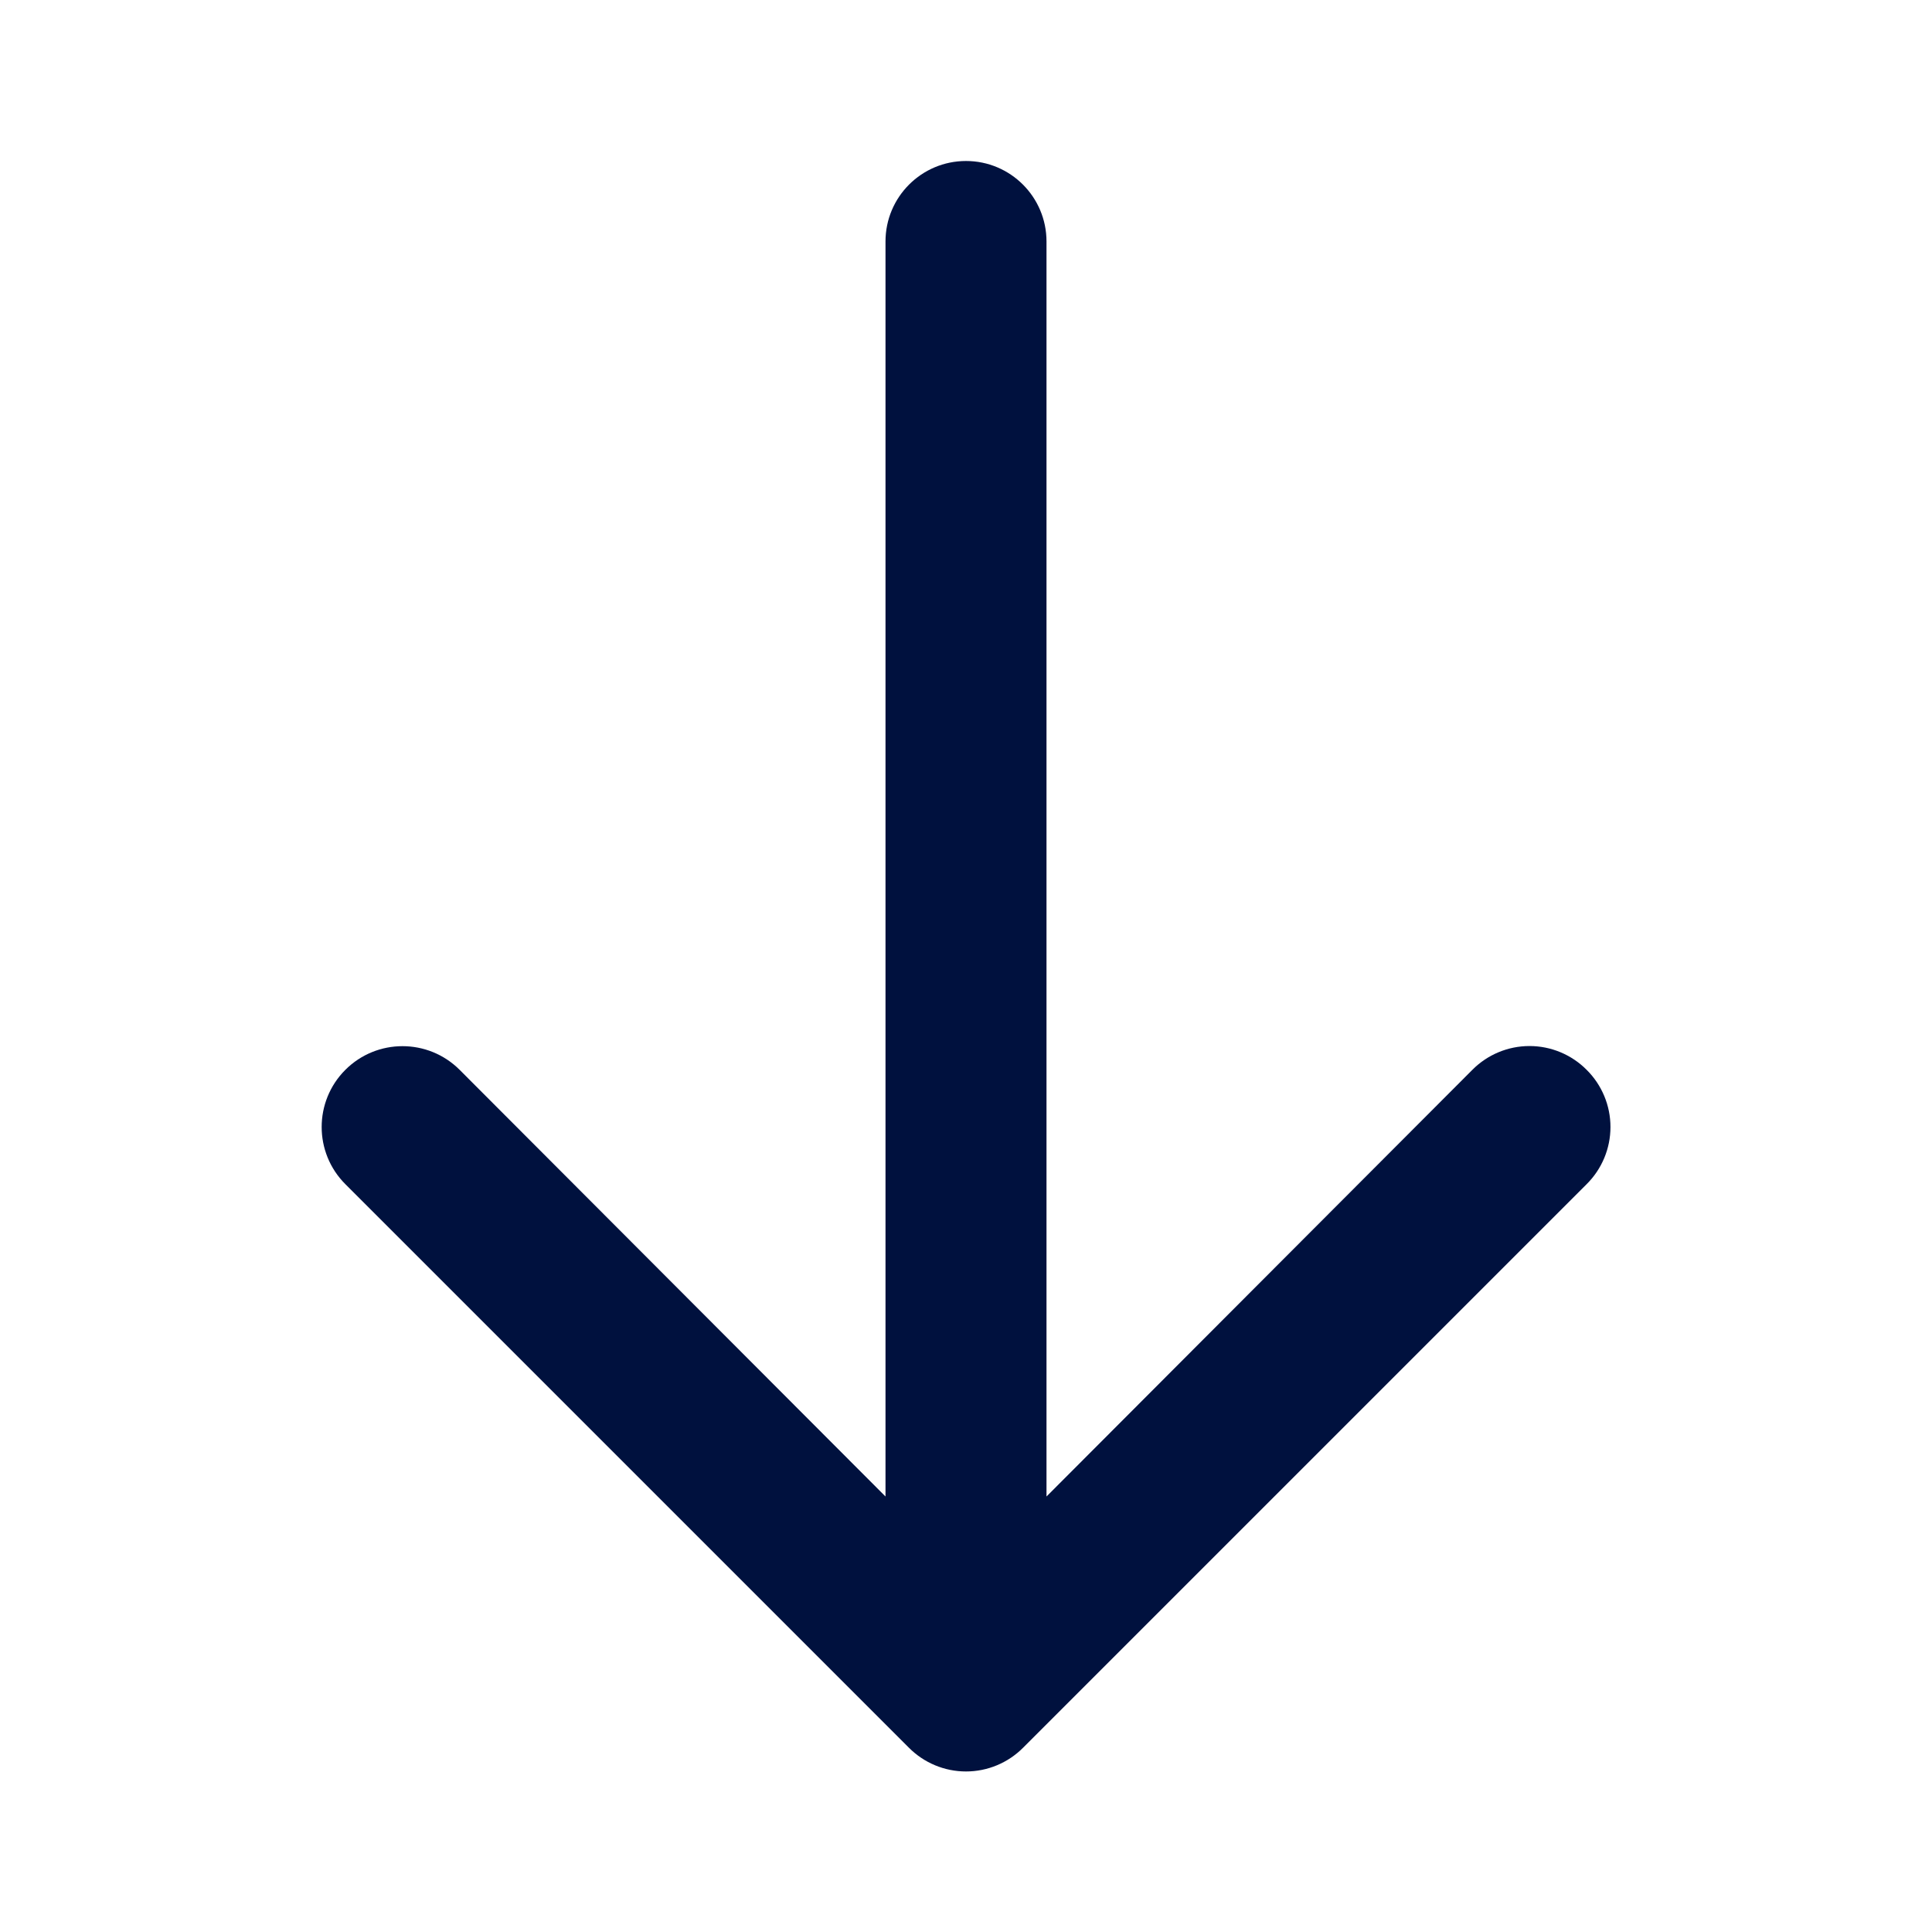
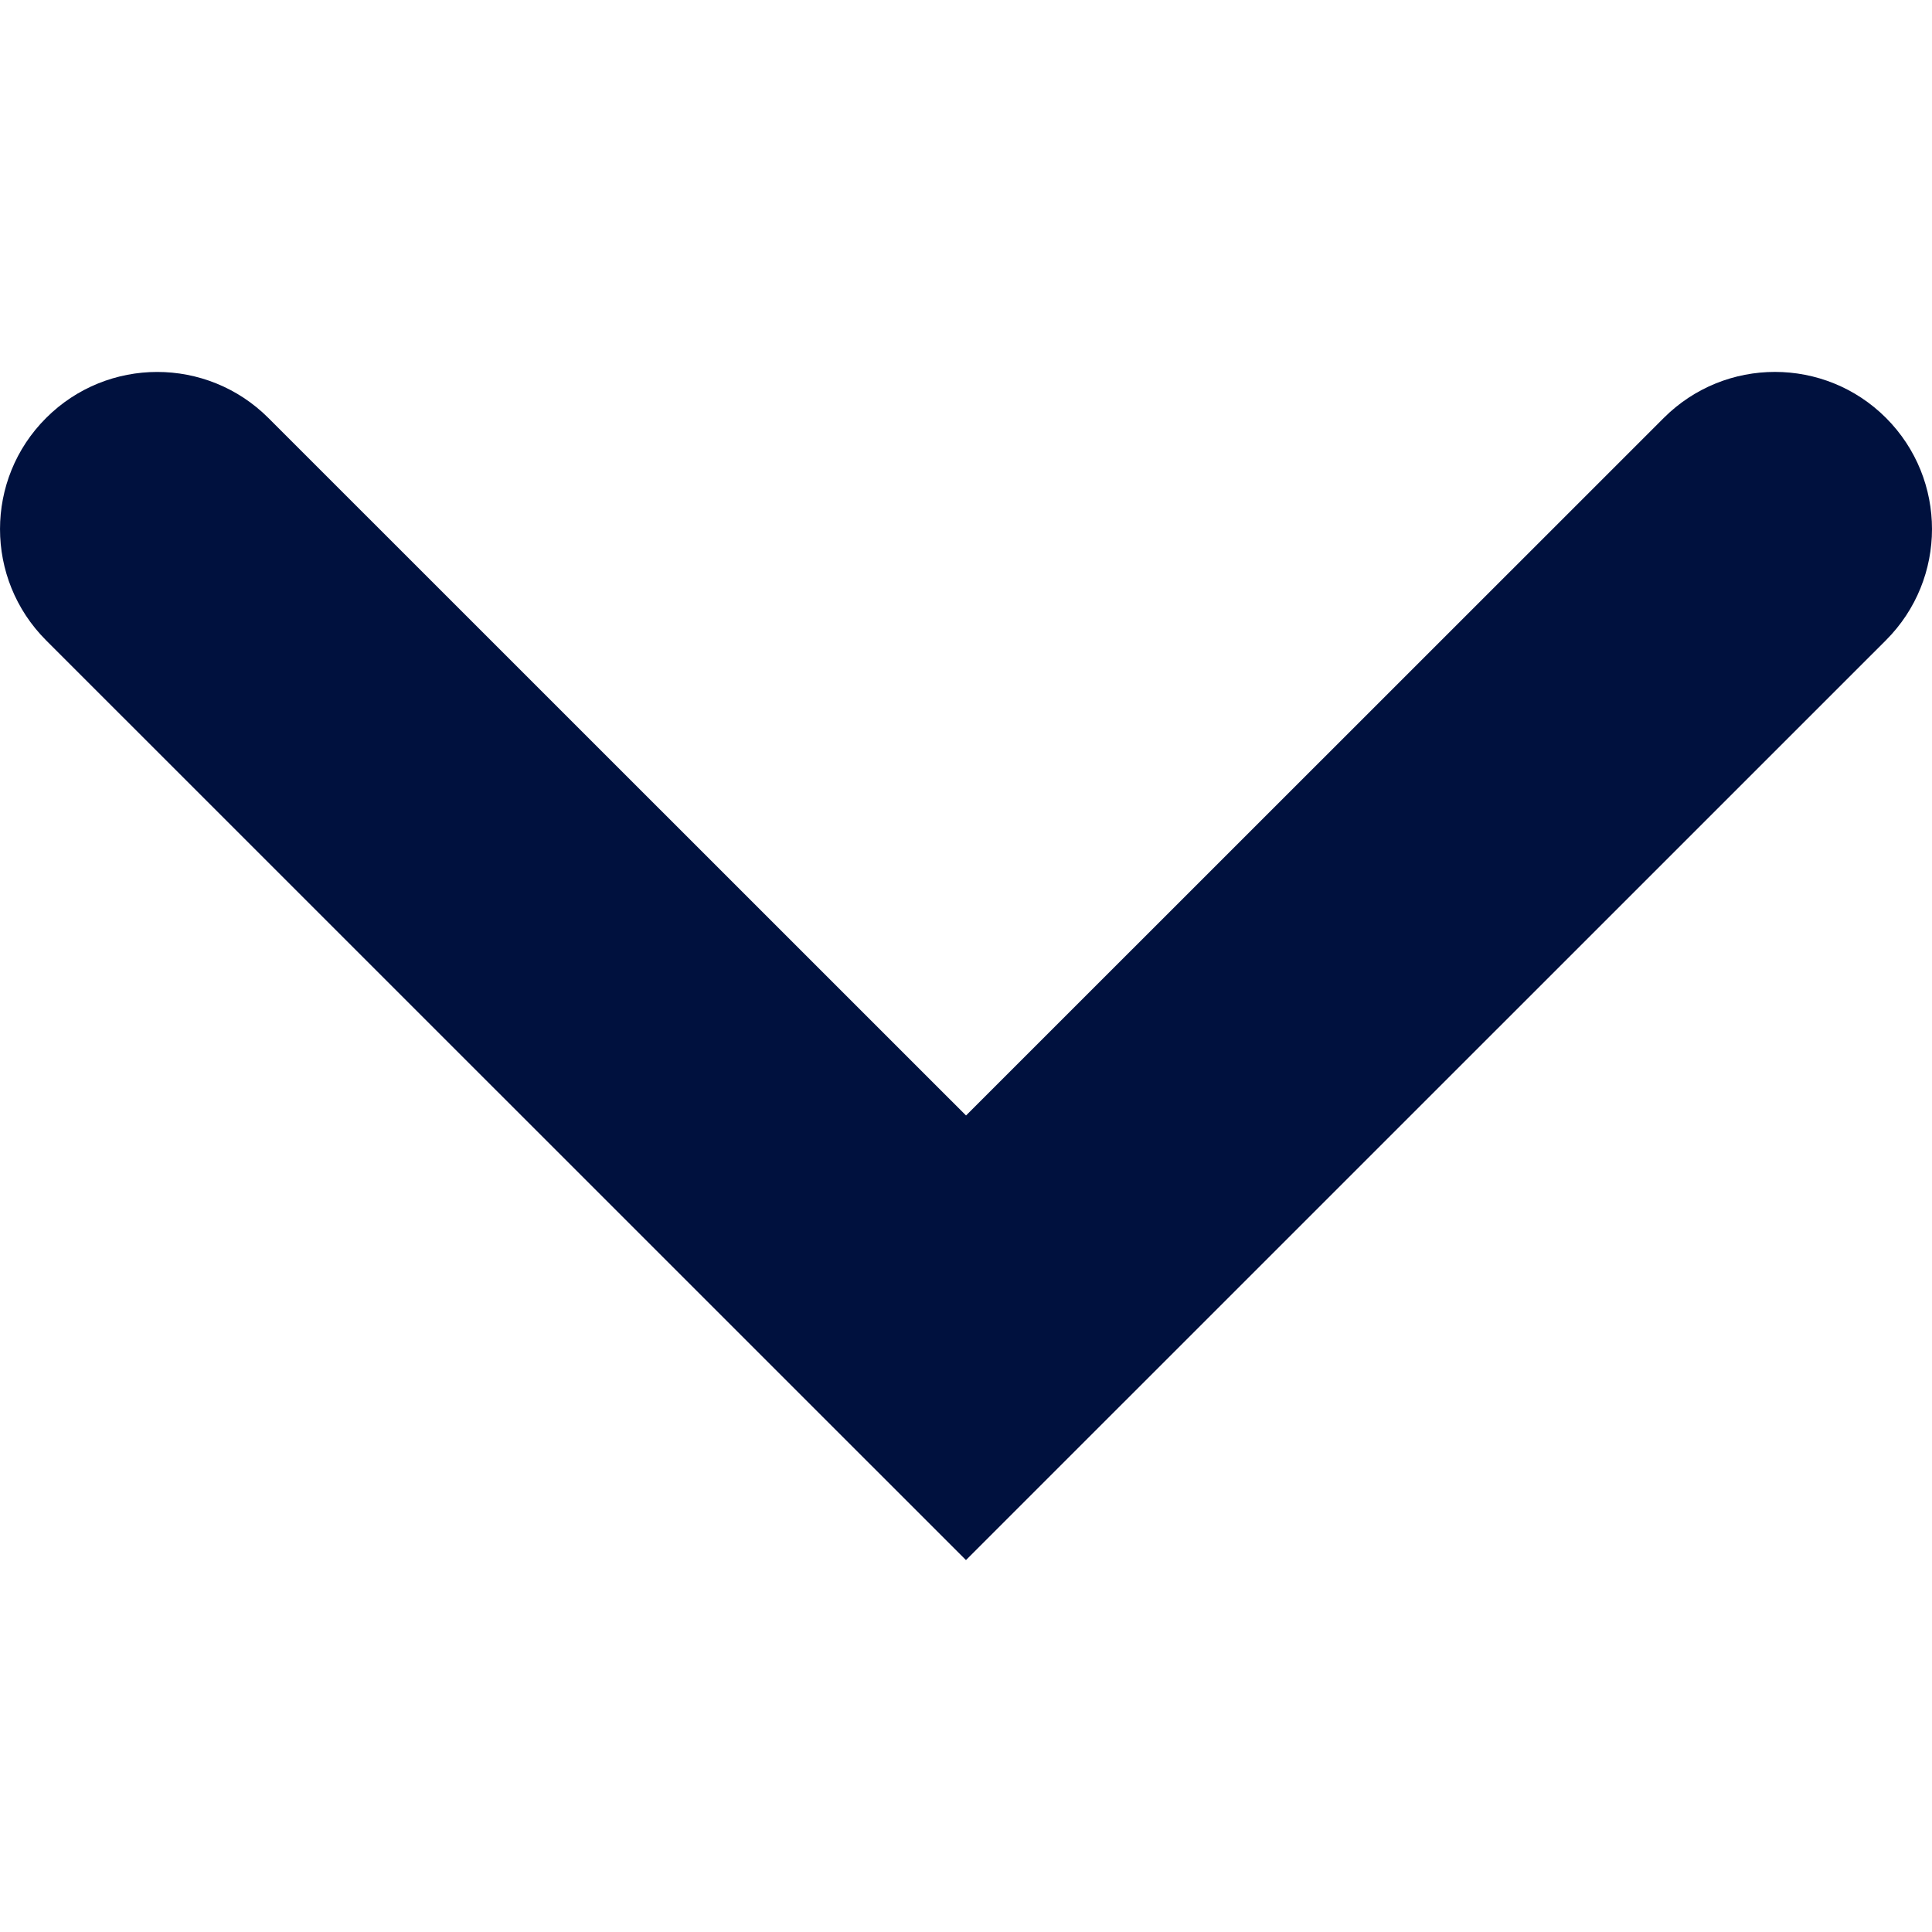
- <svg xmlns="http://www.w3.org/2000/svg" width="30" height="30" viewBox="0 0 24 24">
-   <path d="M19.71,13.29a1,1,0,0,0-1.42,0L13,18.59V3a1,1,0,0,0-2,0V18.59l-5.29-5.3a1,1,0,0,0-1.42,1.42l7,7a1,1,0,0,0,1.42,0l7-7A1,1,0,0,0,19.71,13.29Z" fill="#00113e" />
+ <svg xmlns="http://www.w3.org/2000/svg" fill="#00113e" version="1.1" width="32" height="32" viewBox="0 0 30.727 30.727">
+   <path d="M29.994,10.183L15.363,24.812L0.733,10.184c-0.977-0.978-0.977-2.561,0-3.536c0.977-0.977,2.559-0.976,3.536,0l11.095,11.093L26.461,6.647c0.977-0.976,2.559-0.976,3.535,0C30.971,7.624,30.971,9.206,29.994,10.183z" />
</svg>
